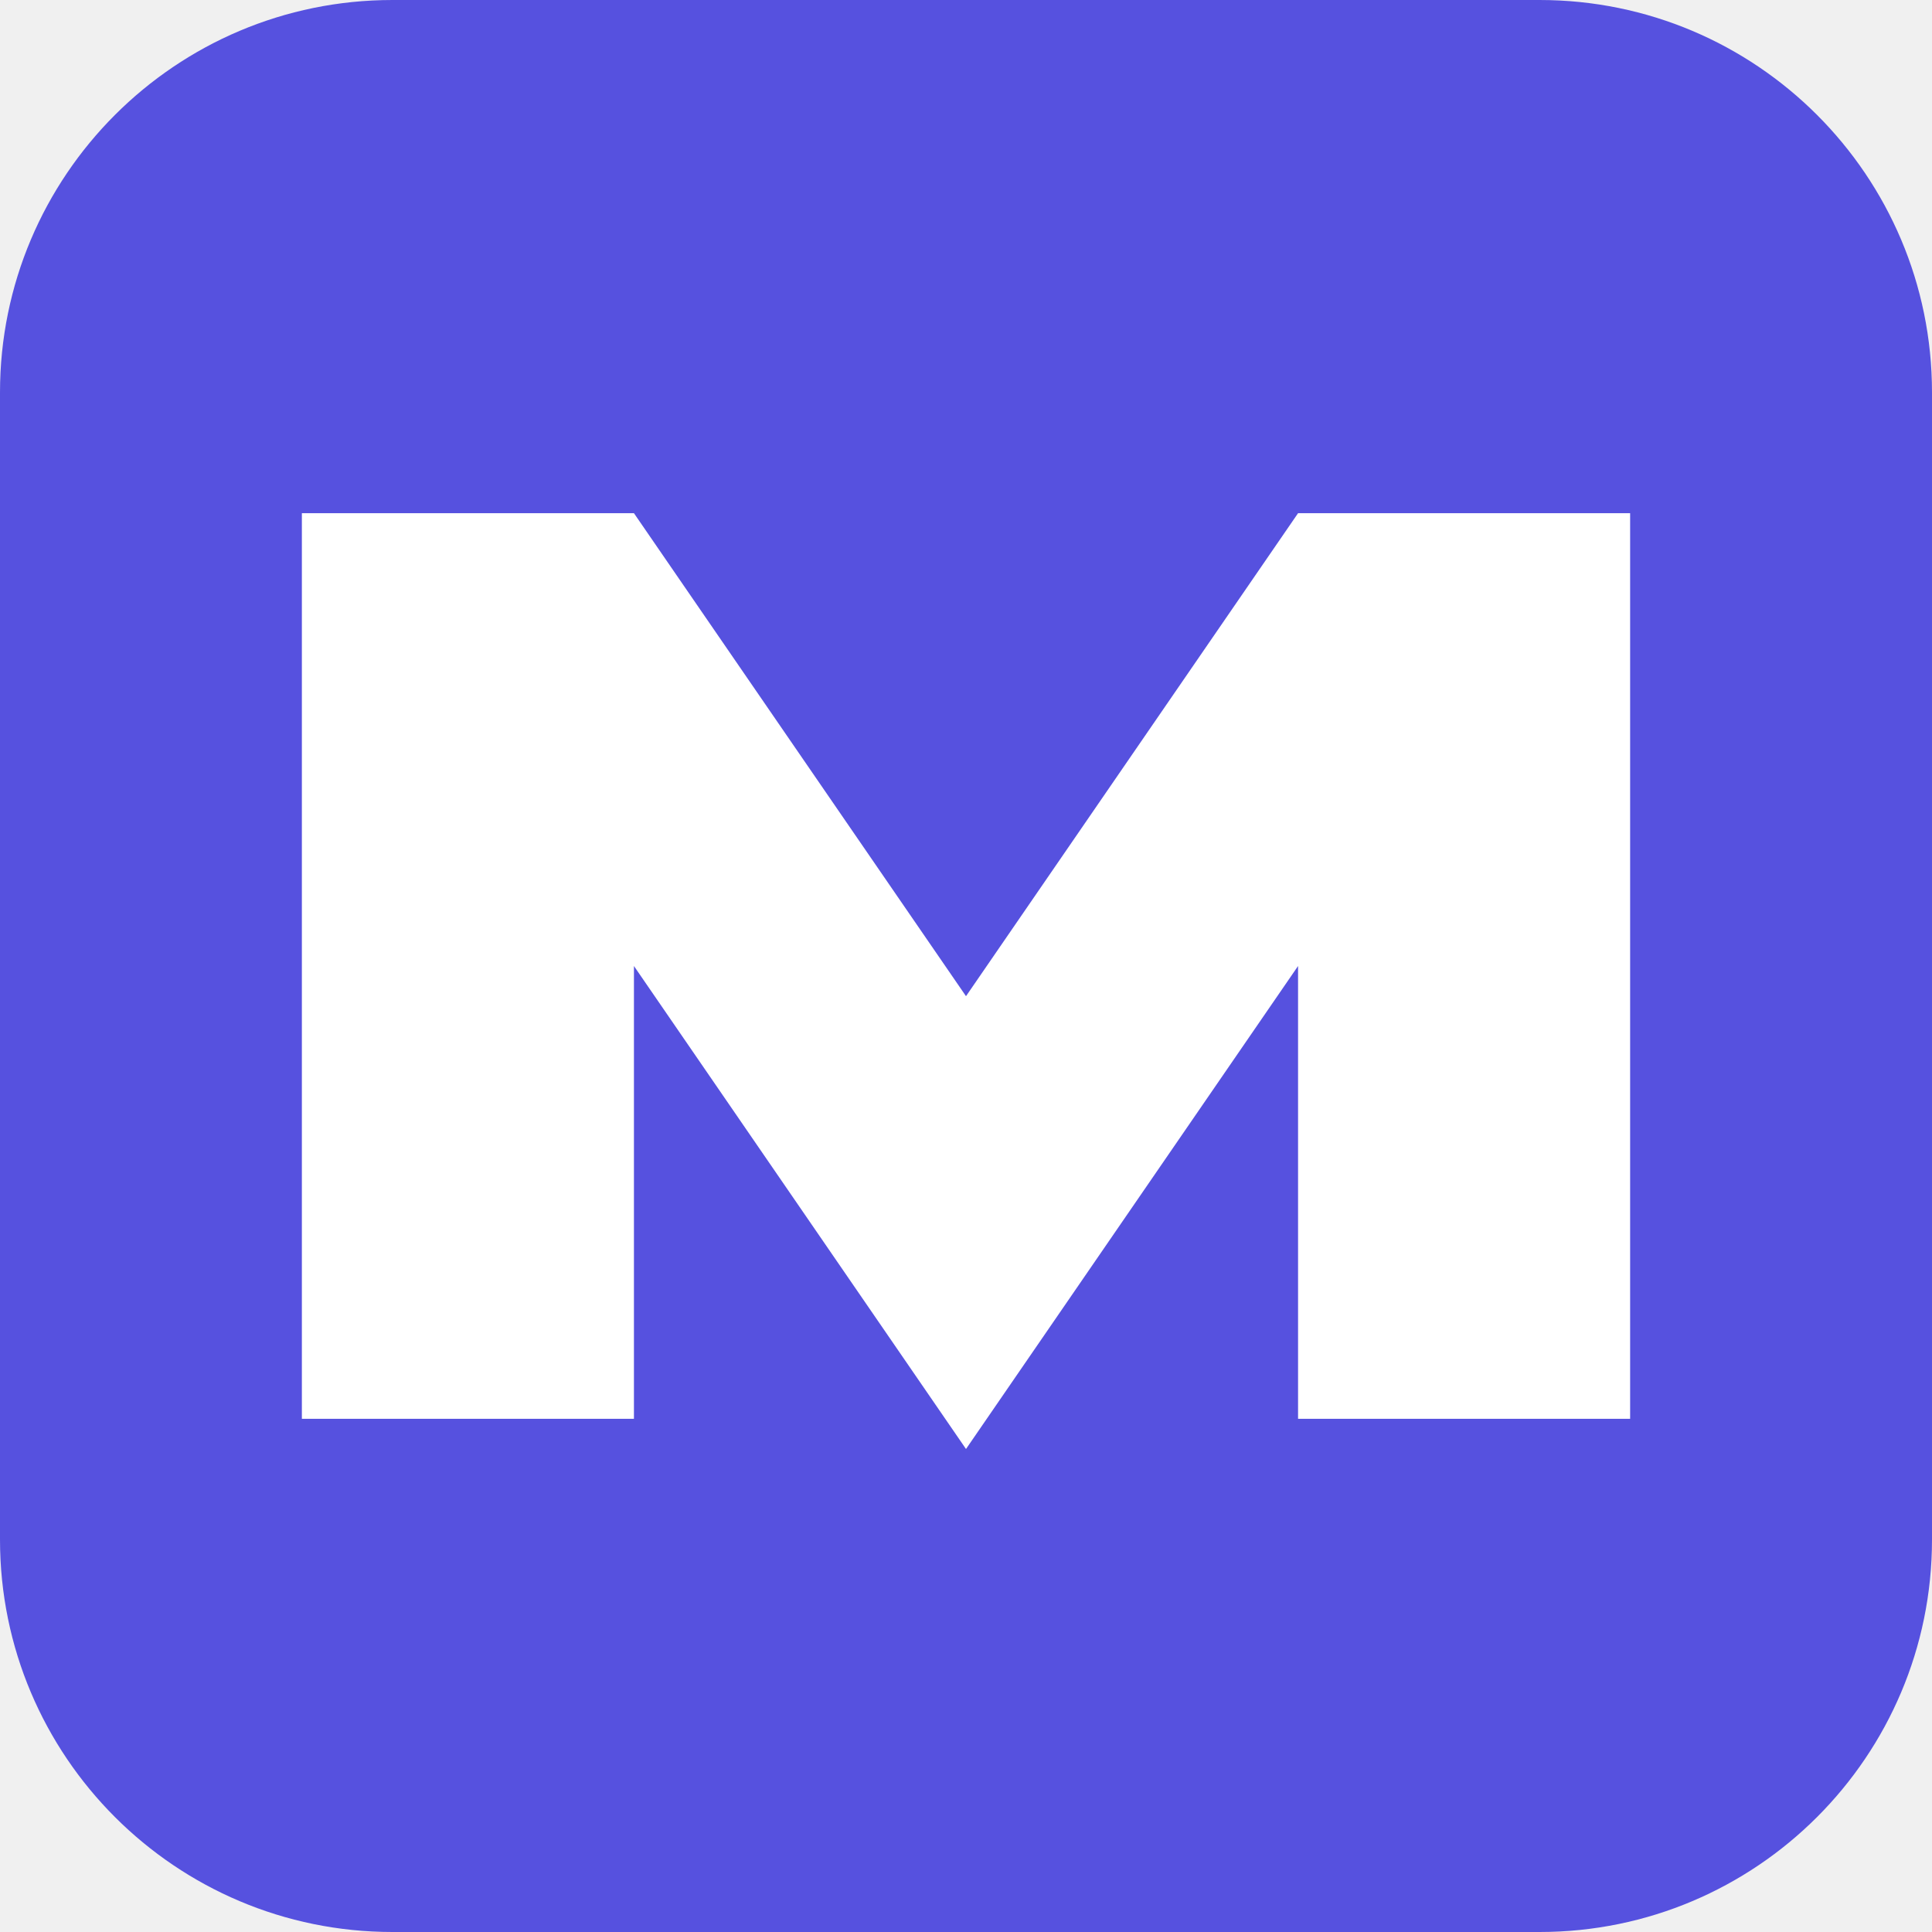
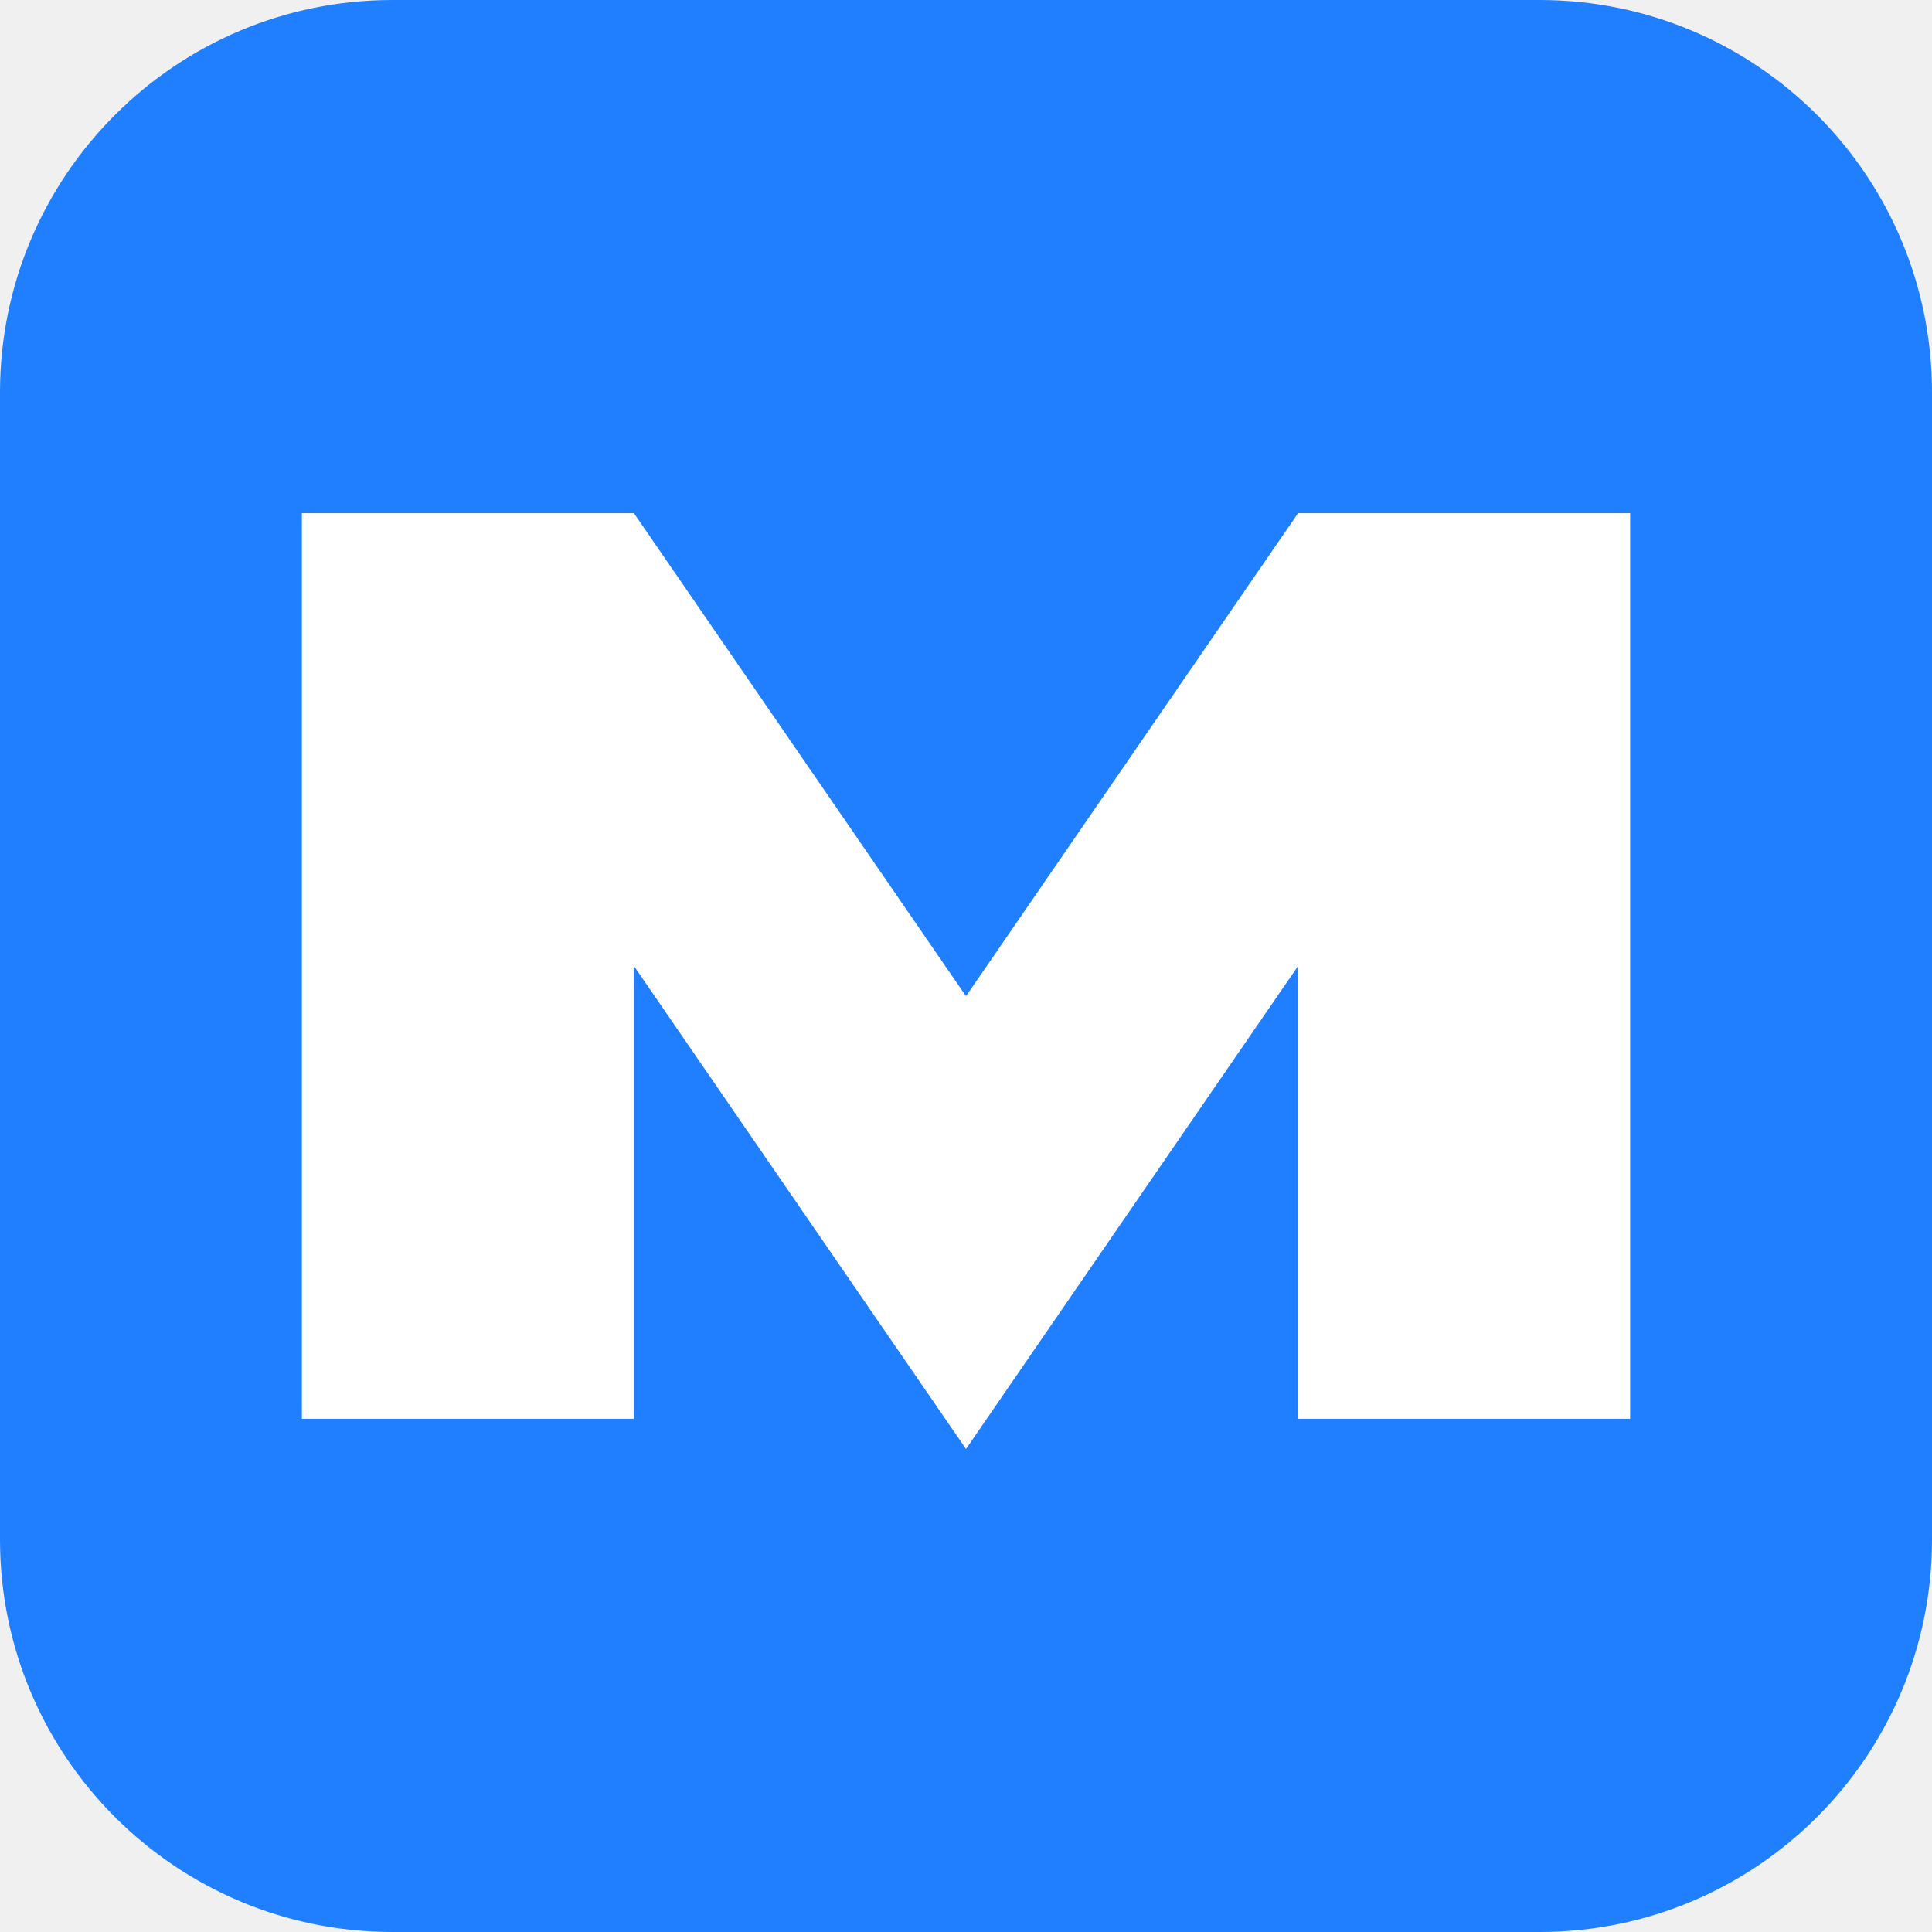
<svg xmlns="http://www.w3.org/2000/svg" viewBox="0 0 64 64">
-   <rect width="64" height="64" rx="13" fill="#5651df" />
+   <rect width="64" height="64" rx="13" fill="#207FFF" />
  <path d="M10 47V17h11l11 16 11-16h11v30H43V32L32 48 21 32v15z" fill="#ffffff" />
</svg>
